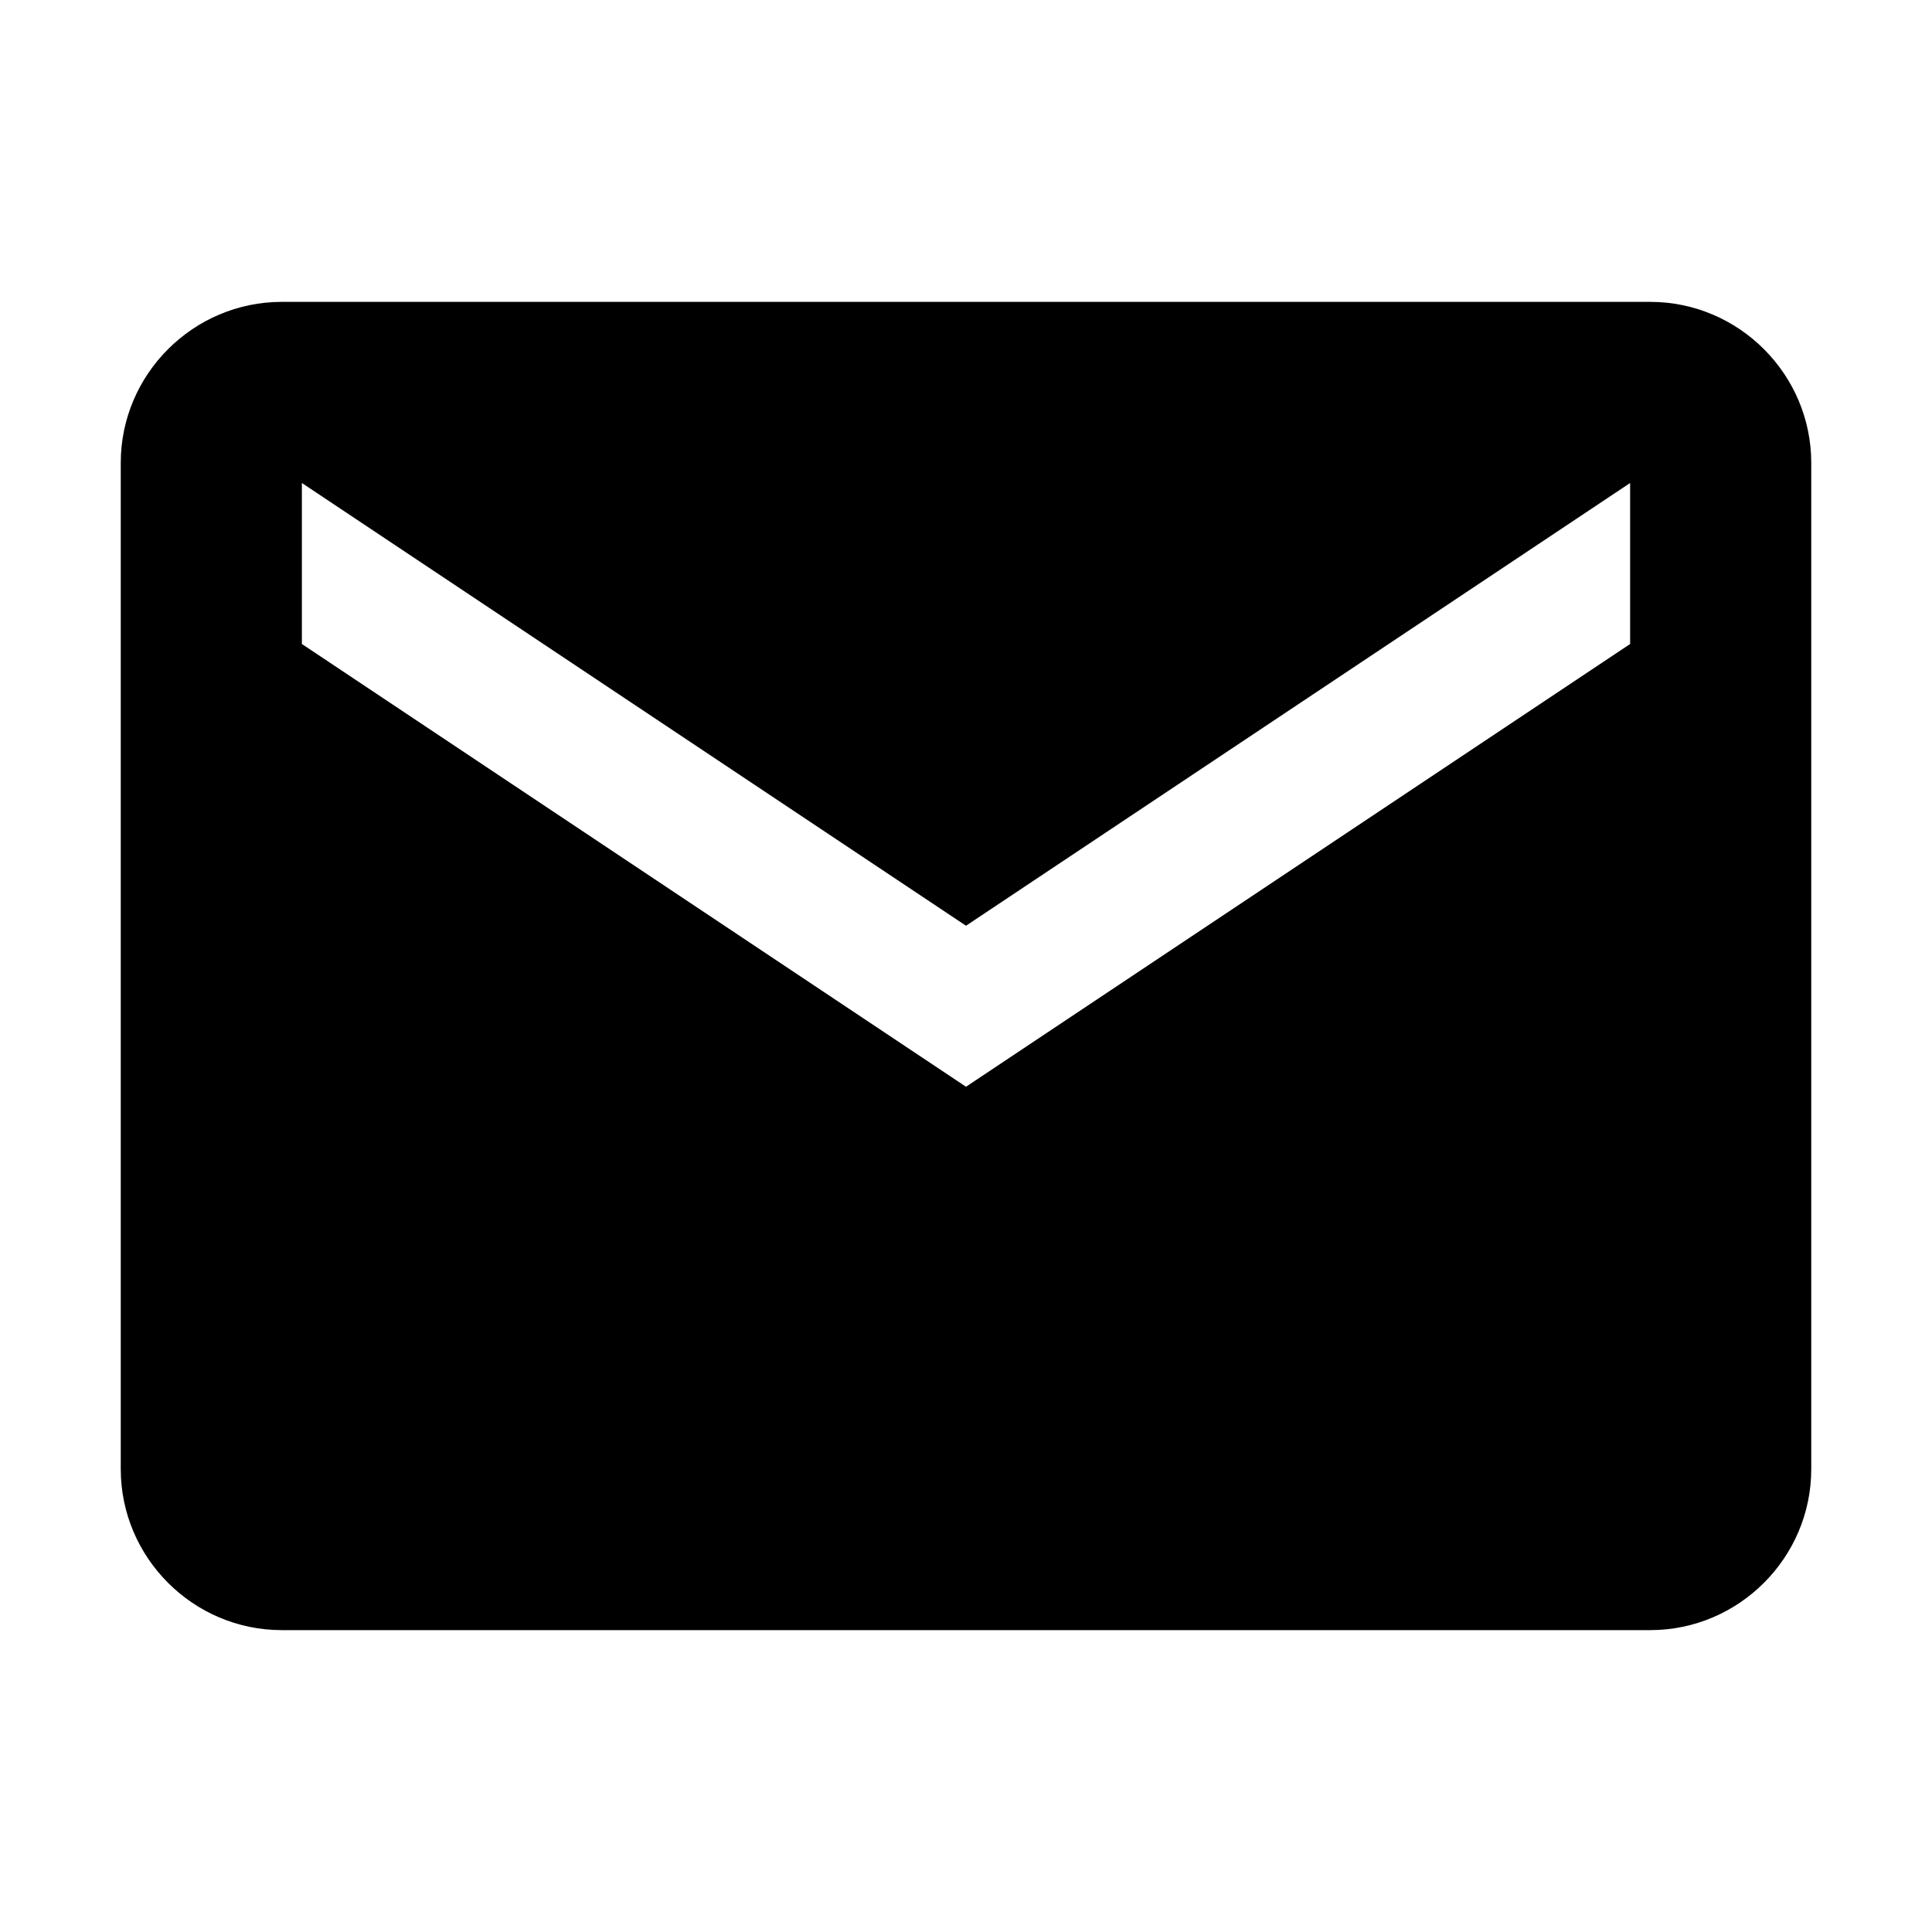
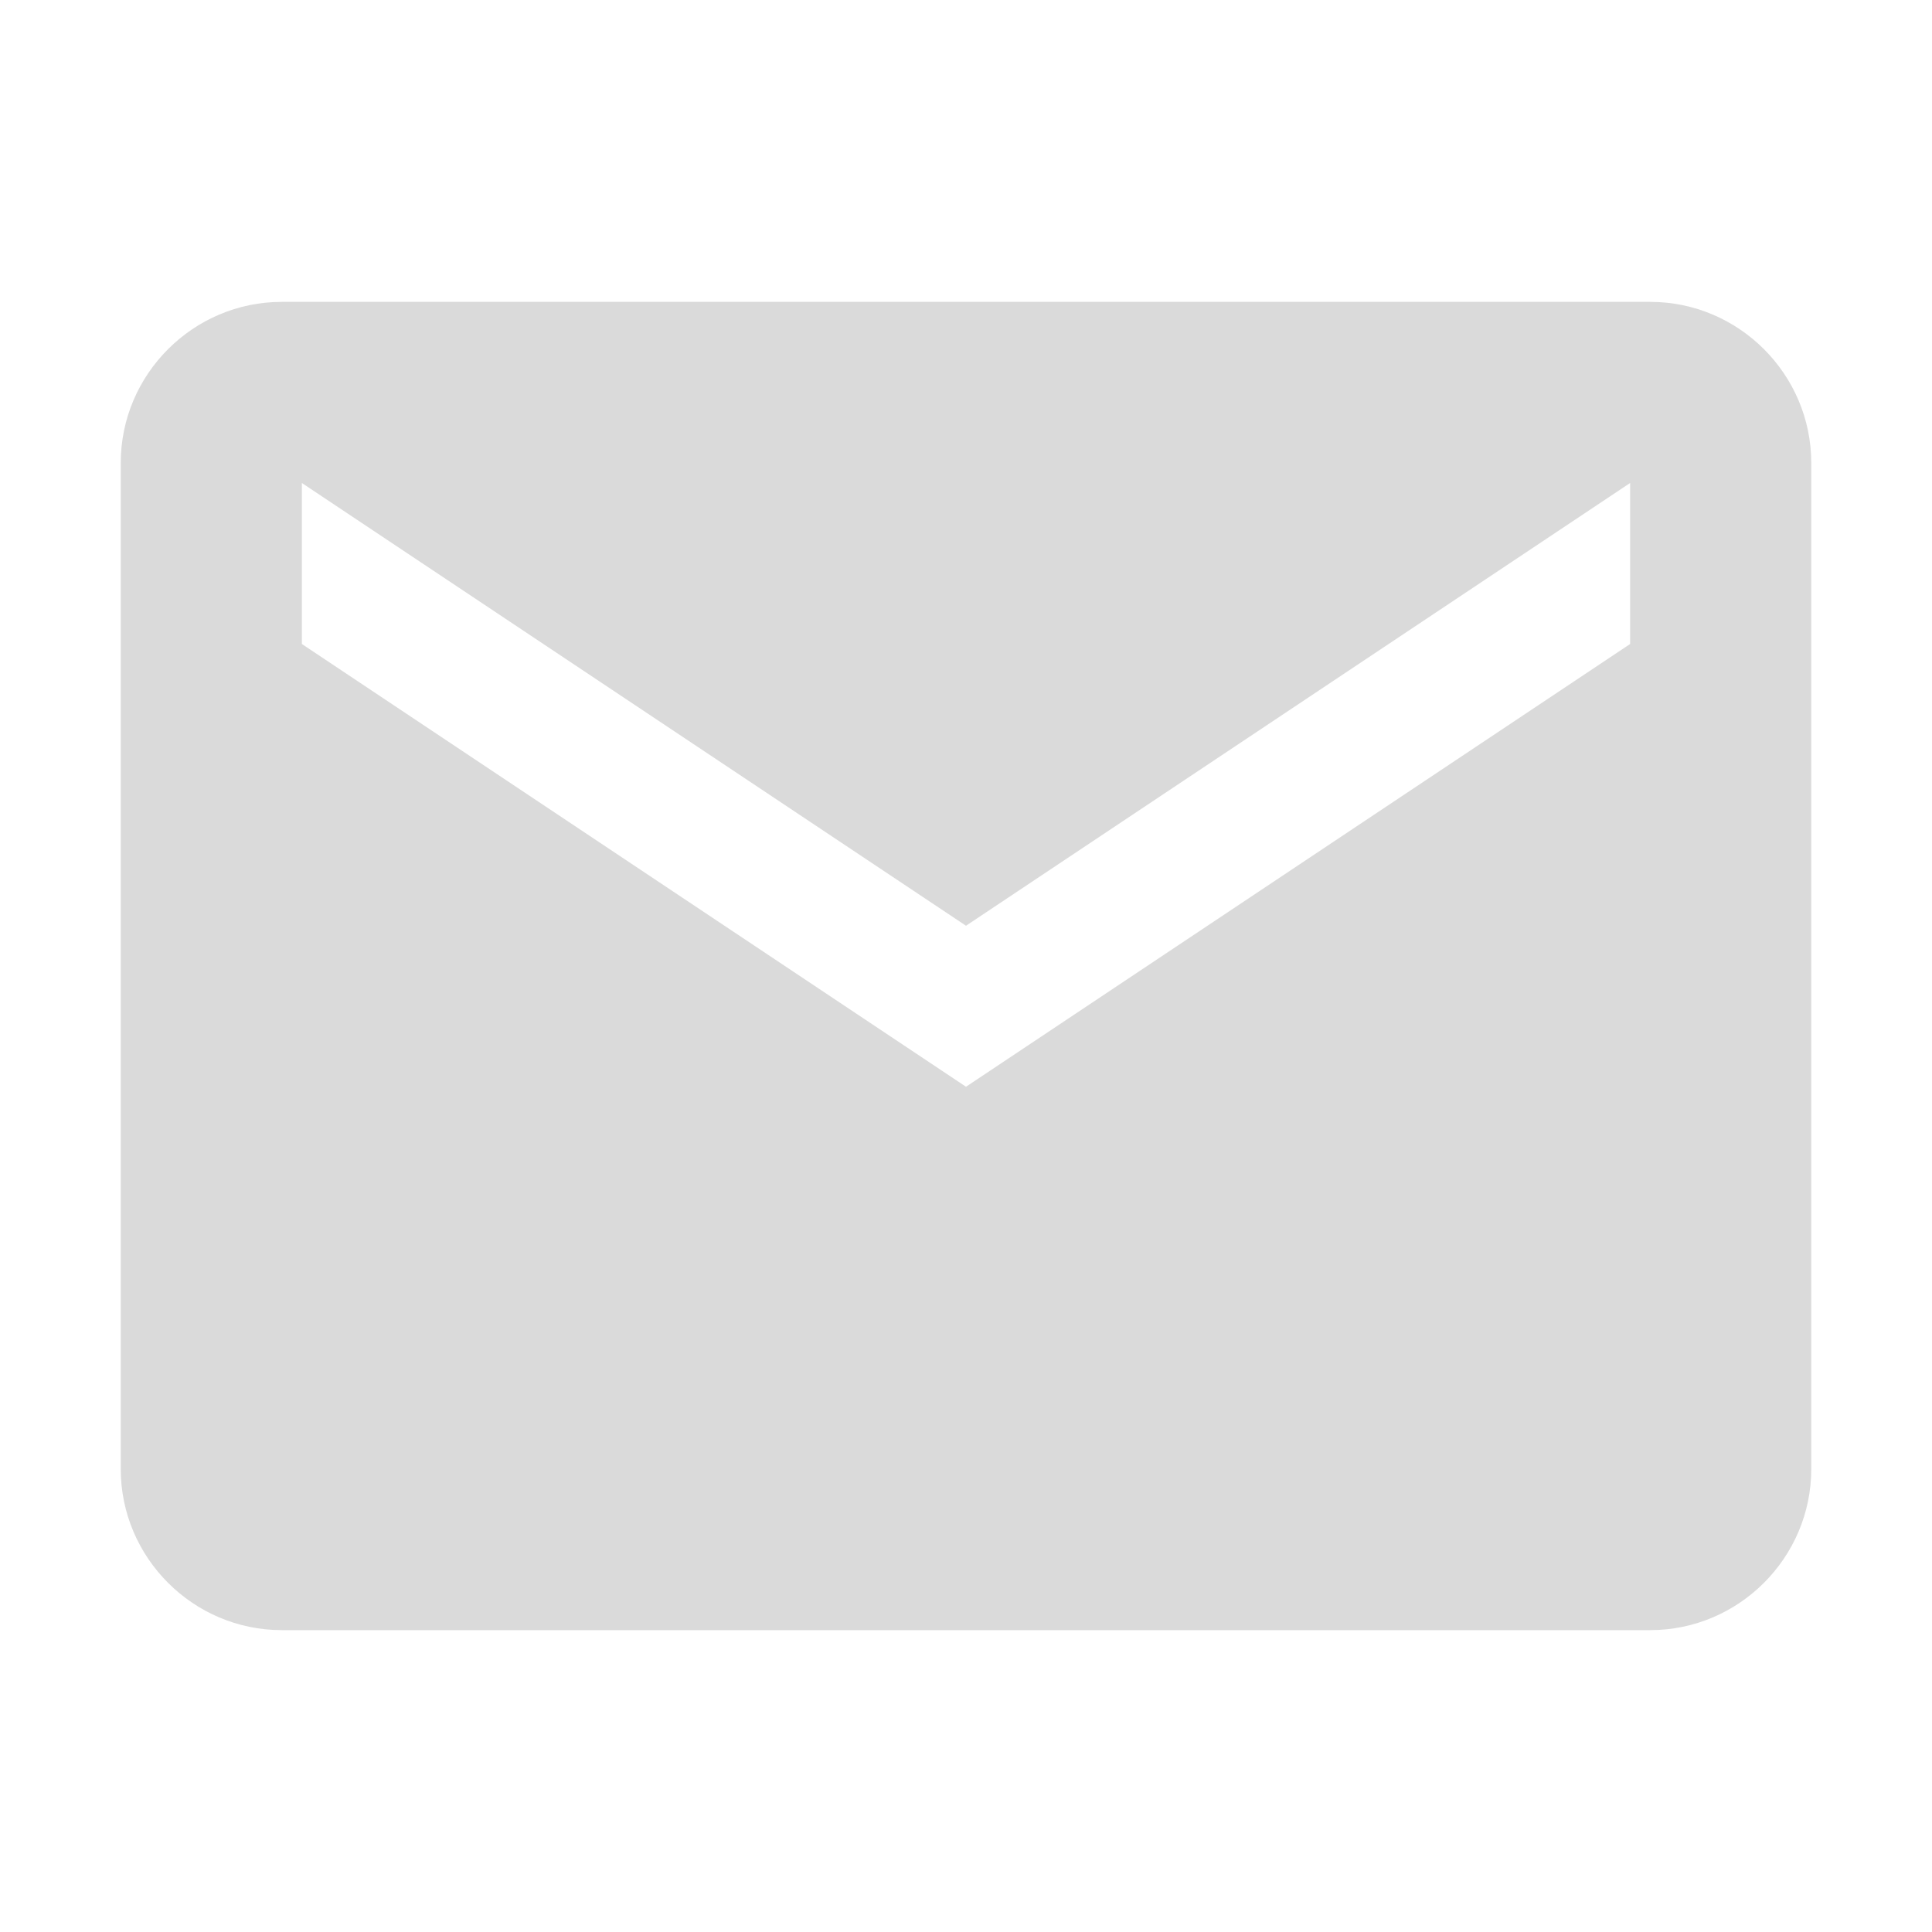
- <svg xmlns="http://www.w3.org/2000/svg" viewBox="0 0 512 512">
-   <path d="M437.332 80H74.668C51.199 80 32 99.198 32 122.667v266.666C32 412.802 51.199 432 74.668 432h362.664C460.801 432 480 412.802 480 389.333V122.667C480 99.198 460.801 80 437.332 80zM432 170.667L256 288 80 170.667V128l176 117.333L432 128v42.667z" />
+ <svg xmlns="http://www.w3.org/2000/svg" width="512" height="512" style="">
+   <rect id="backgroundrect" width="100%" height="100%" x="0" y="0" fill="none" stroke="none" />
+   <g class="currentLayer" style="">
+     <path d="M437.332 80H74.668C51.199 80 32 99.198 32 122.667v266.666C32 412.802 51.199 432 74.668 432h362.664C460.801 432 480 412.802 480 389.333V122.667C480 99.198 460.801 80 437.332 80zM432 170.667L256 288 80 170.667V128l176 117.333L432 128v42.667z" id="svg_1" class="selected" fill="#dadada" fill-opacity="1" />
+   </g>
</svg>
